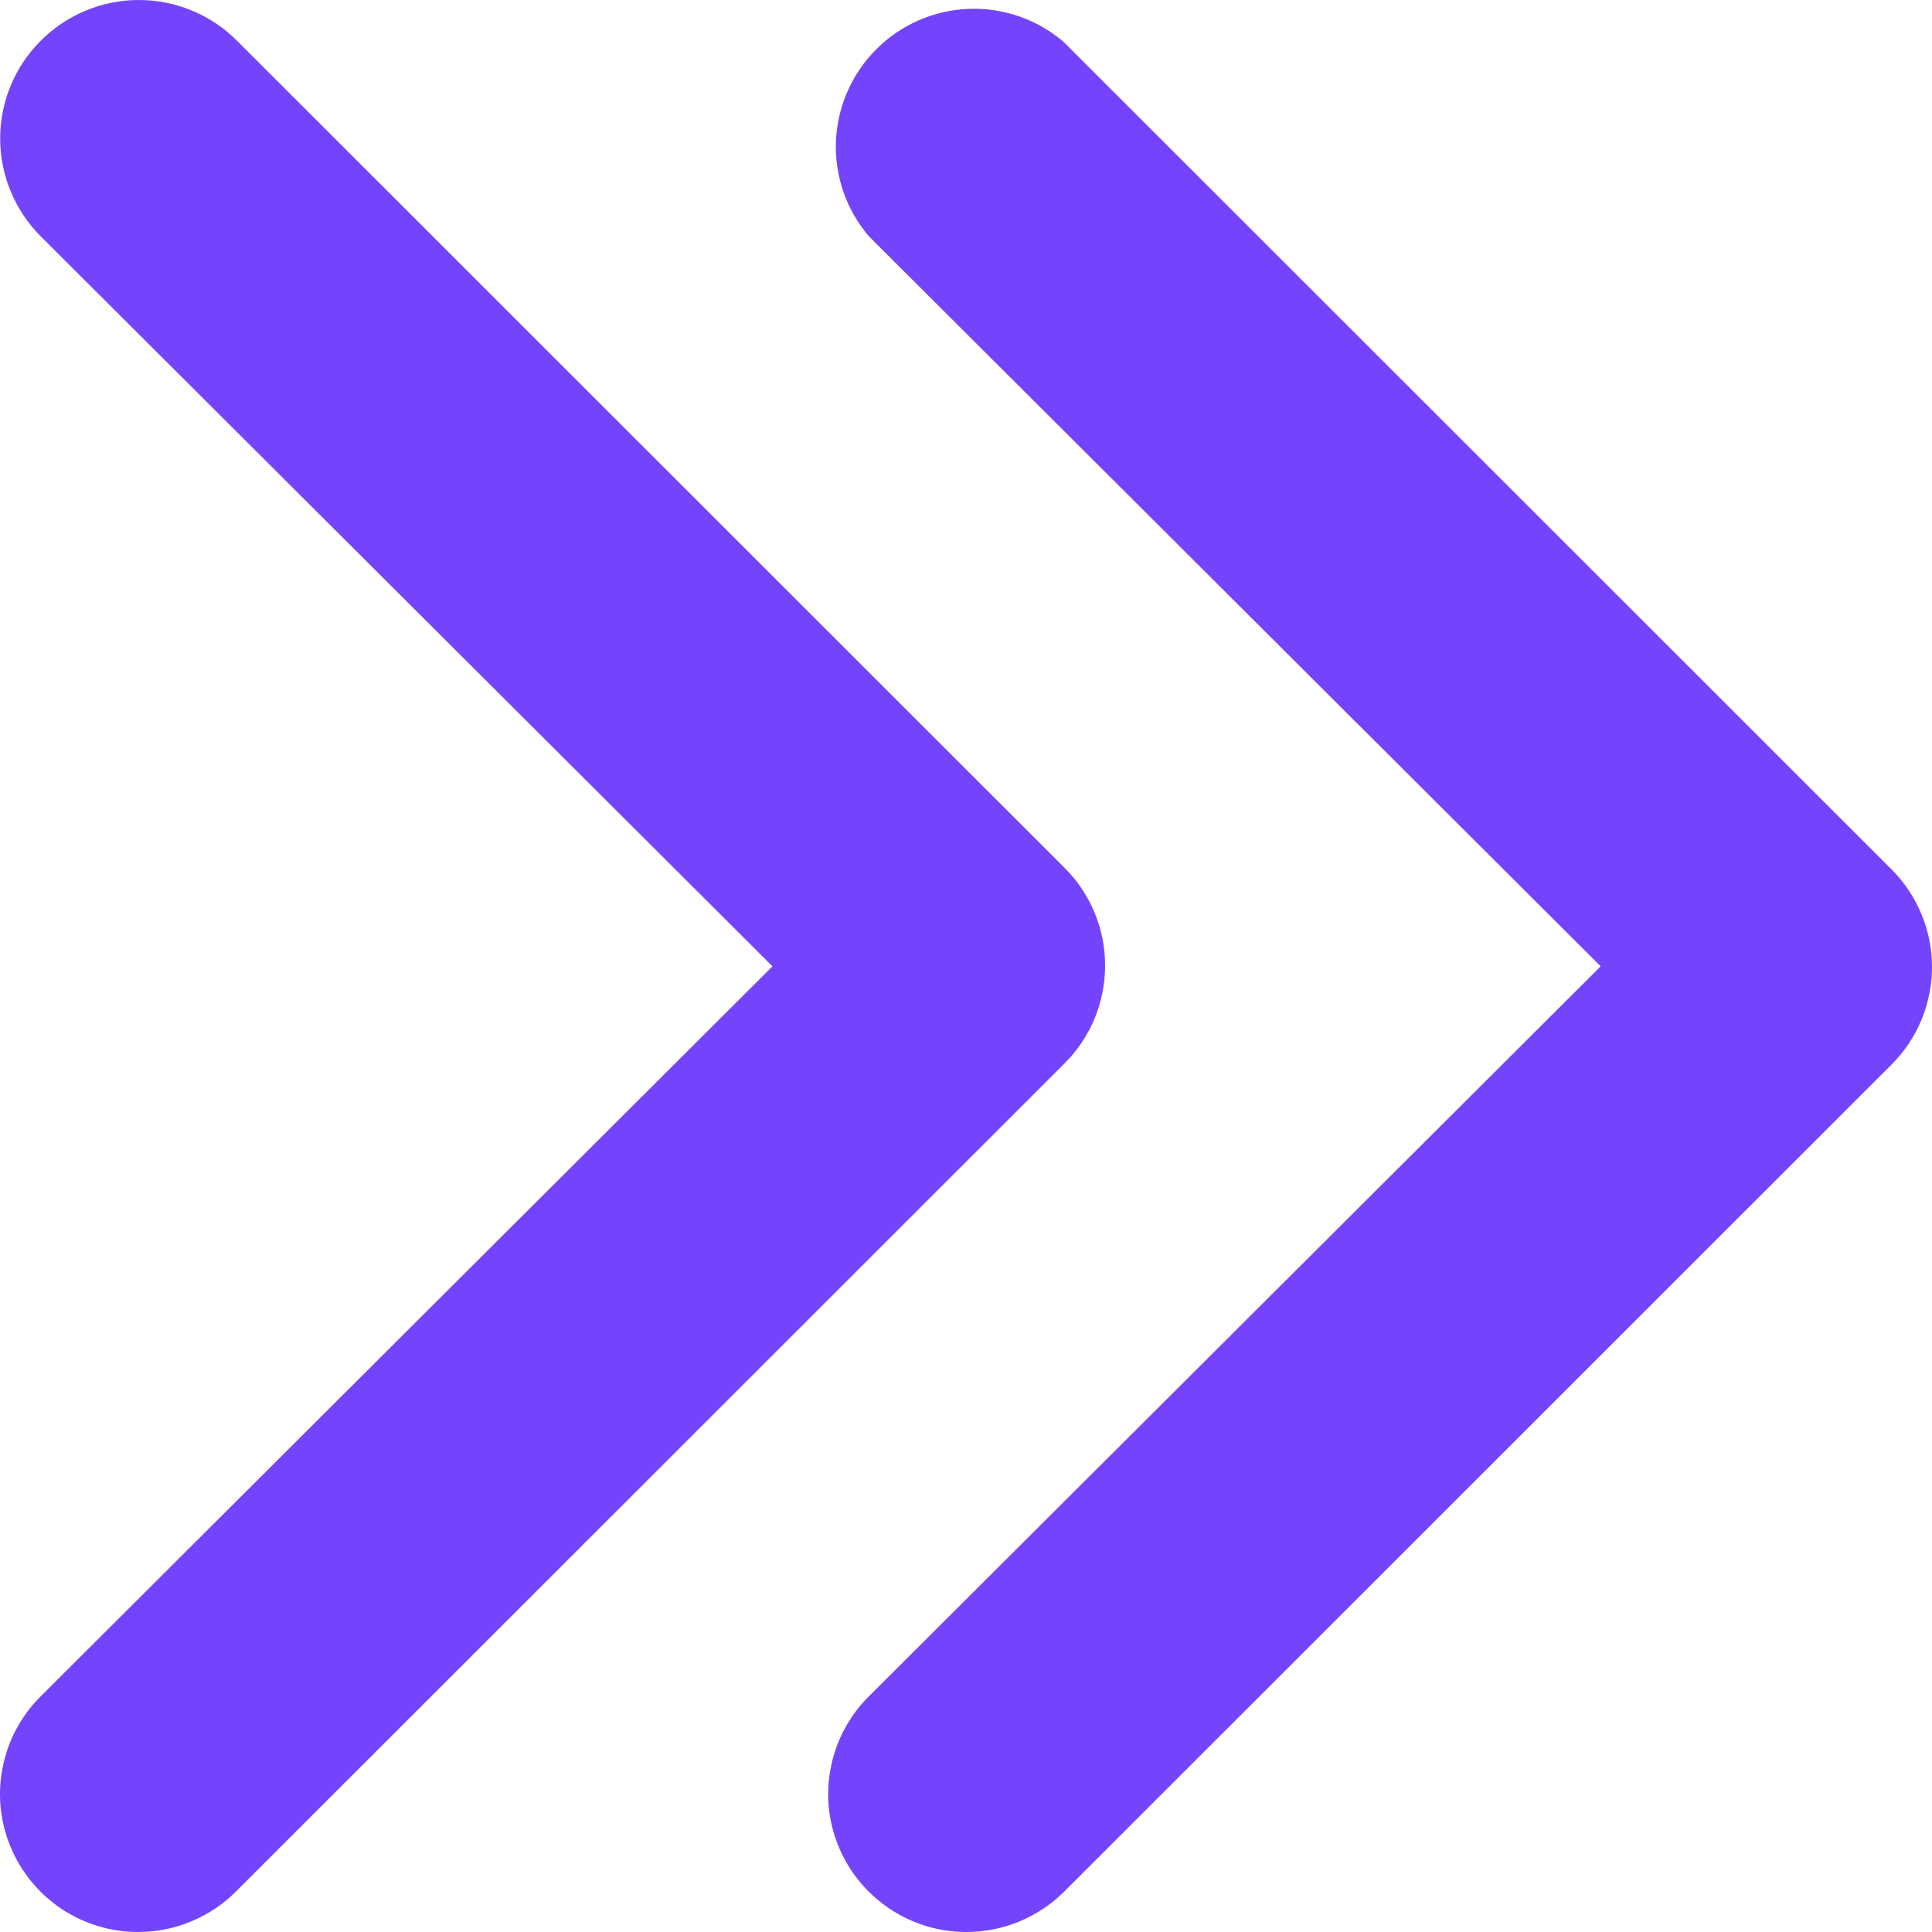
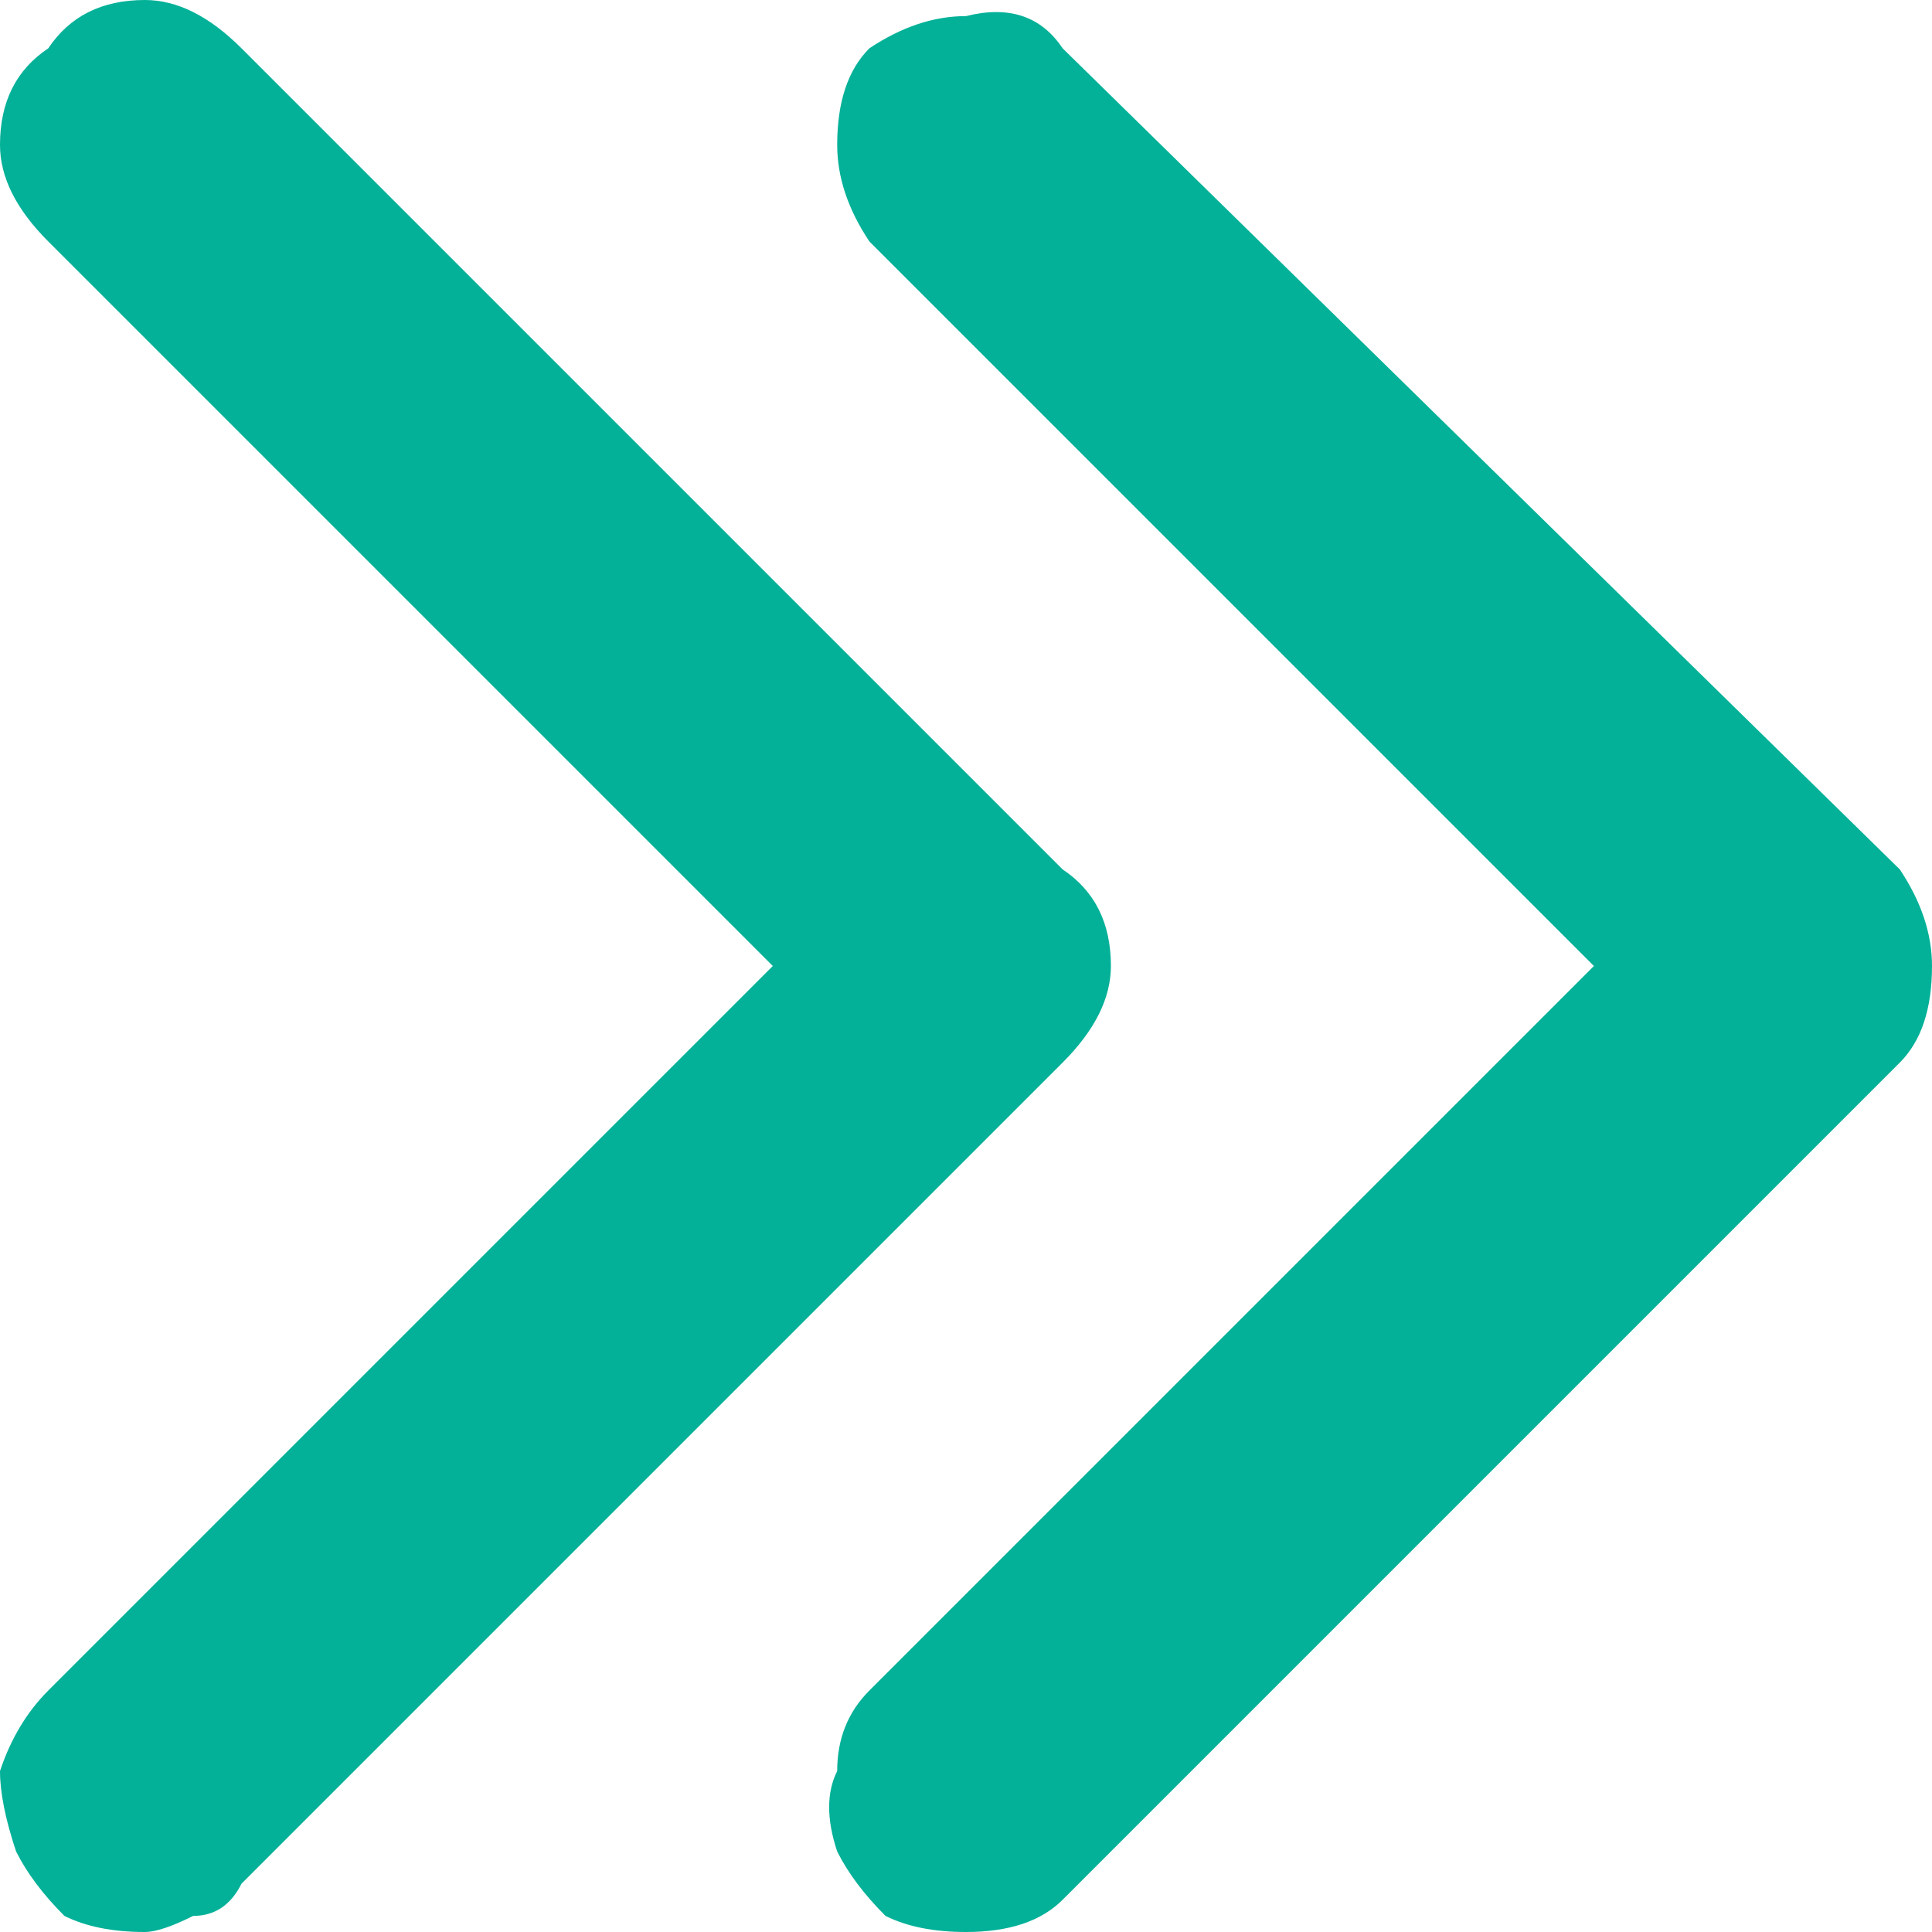
- <svg xmlns="http://www.w3.org/2000/svg" width="12" height="12" viewBox="0 0 12 12" fill="none">
-   <path d="M6.006 12C5.836 12.001 5.669 11.951 5.528 11.857C5.386 11.763 5.275 11.629 5.21 11.472C5.144 11.315 5.127 11.142 5.161 10.975C5.194 10.808 5.277 10.655 5.398 10.535L9.942 6.002L5.398 1.469C5.257 1.305 5.184 1.094 5.192 0.879C5.201 0.663 5.29 0.458 5.443 0.306C5.595 0.153 5.8 0.064 6.016 0.055C6.232 0.047 6.443 0.12 6.607 0.261L11.751 5.402C11.91 5.563 12 5.78 12 6.006C12 6.233 11.91 6.45 11.751 6.61L6.607 11.752C6.447 11.91 6.231 11.999 6.006 12Z" fill="#7444FD" />
-   <path d="M0.862 12C0.692 12.001 0.525 11.951 0.383 11.857C0.242 11.763 0.131 11.629 0.066 11.472C0 11.315 -0.017 11.141 0.017 10.975C0.05 10.808 0.133 10.655 0.254 10.535L4.798 6.002L0.254 1.469C0.092 1.307 0.001 1.089 0.001 0.86C0.001 0.632 0.092 0.413 0.254 0.252C0.415 0.091 0.634 1.70016e-09 0.862 0C1.091 -1.70016e-09 1.31 0.091 1.471 0.252L6.615 5.393C6.775 5.554 6.864 5.771 6.864 5.997C6.864 6.224 6.775 6.441 6.615 6.602L1.471 11.743C1.392 11.824 1.297 11.888 1.192 11.932C1.088 11.977 0.976 11.999 0.862 12Z" fill="#7444FD" />
+ <svg xmlns="http://www.w3.org/2000/svg" version="1.2" viewBox="0 0 12 12" width="12" height="12">
+   <style>.a{fill:#02b198}</style>
+   <path fill-rule="evenodd" class="a" d="m6 12q-0.3 0-0.5-0.1-0.2-0.2-0.3-0.4-0.1-0.3 0-0.5 0-0.3 0.2-0.5l4.5-4.5-4.5-4.5q-0.2-0.3-0.2-0.6 0-0.4 0.2-0.6 0.3-0.2 0.6-0.2 0.4-0.1 0.6 0.2l5.2 5.1q0.2 0.3 0.2 0.6 0 0.4-0.2 0.6l-5.2 5.2q-0.2 0.2-0.6 0.2zm-5.1 0q-0.3 0-0.5-0.1-0.2-0.2-0.3-0.4-0.1-0.3-0.1-0.5 0.1-0.3 0.3-0.5l4.5-4.5-4.5-4.5q-0.3-0.3-0.3-0.6 0-0.4 0.3-0.6 0.2-0.3 0.6-0.3 0.3 0 0.6 0.3l5.1 5.1q0.3 0.2 0.3 0.6 0 0.3-0.3 0.6l-5.1 5.1q-0.1 0.2-0.3 0.2-0.2 0.1-0.3 0.1z" />
</svg>
